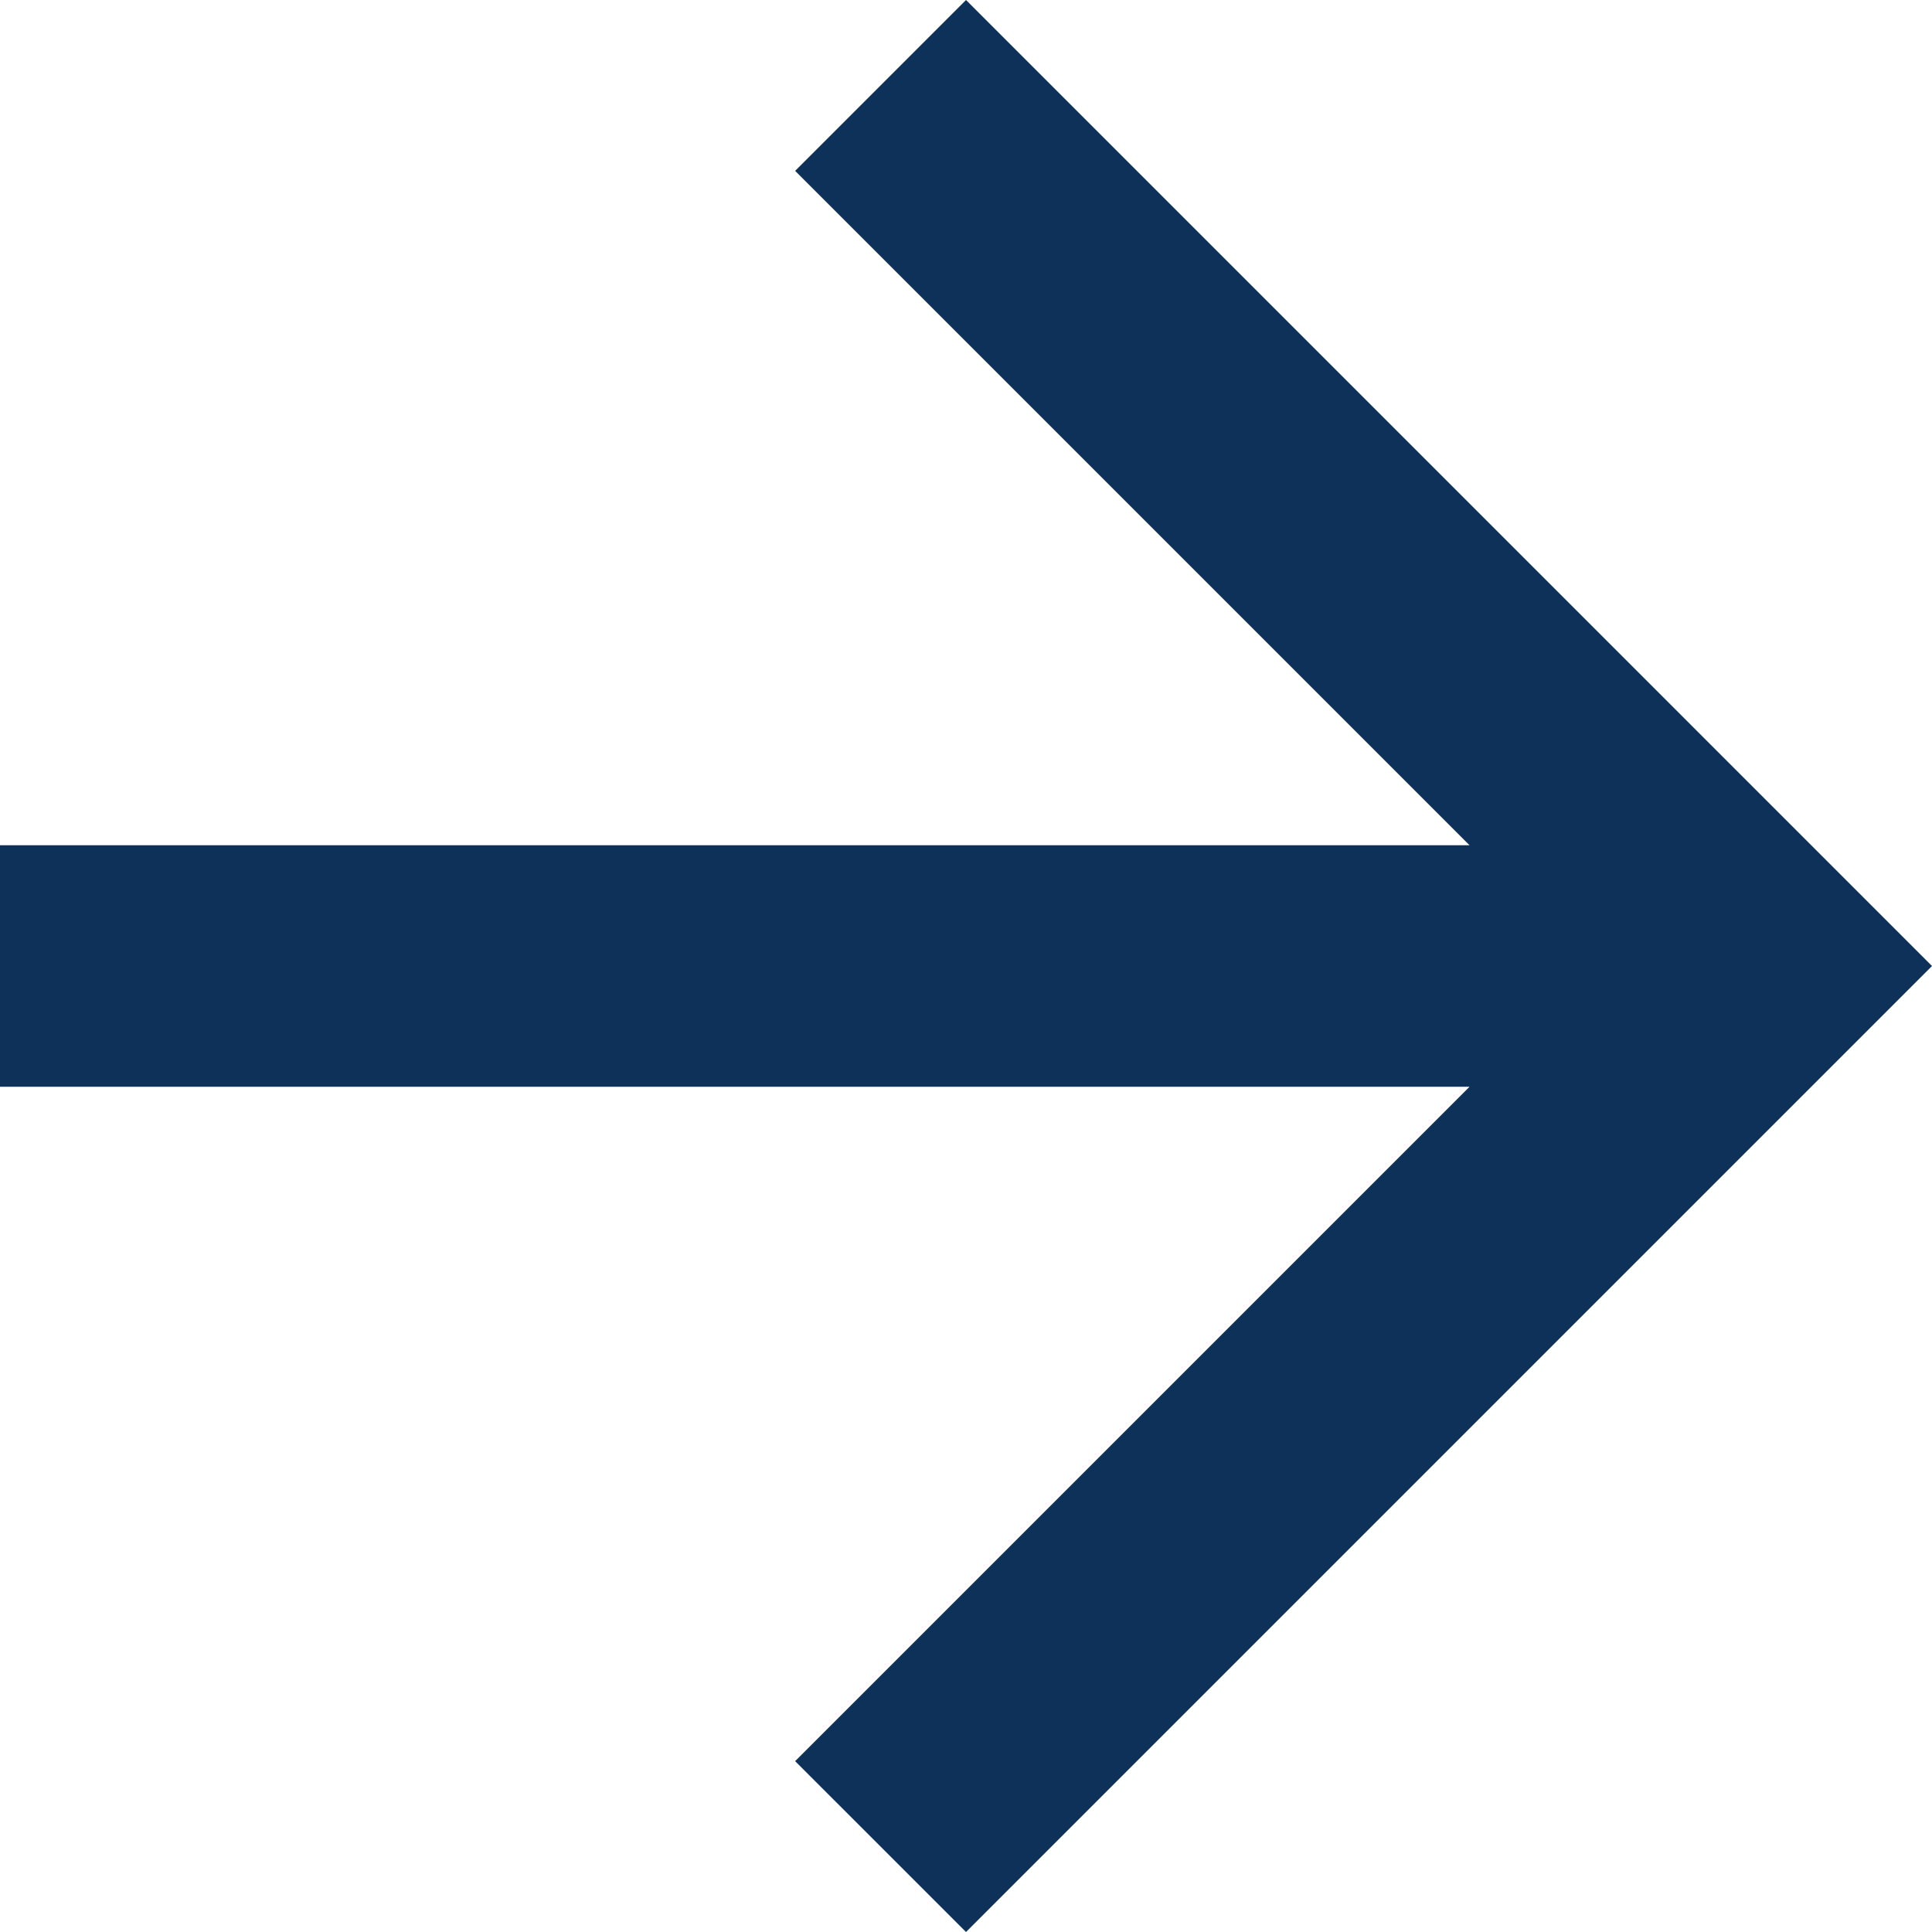
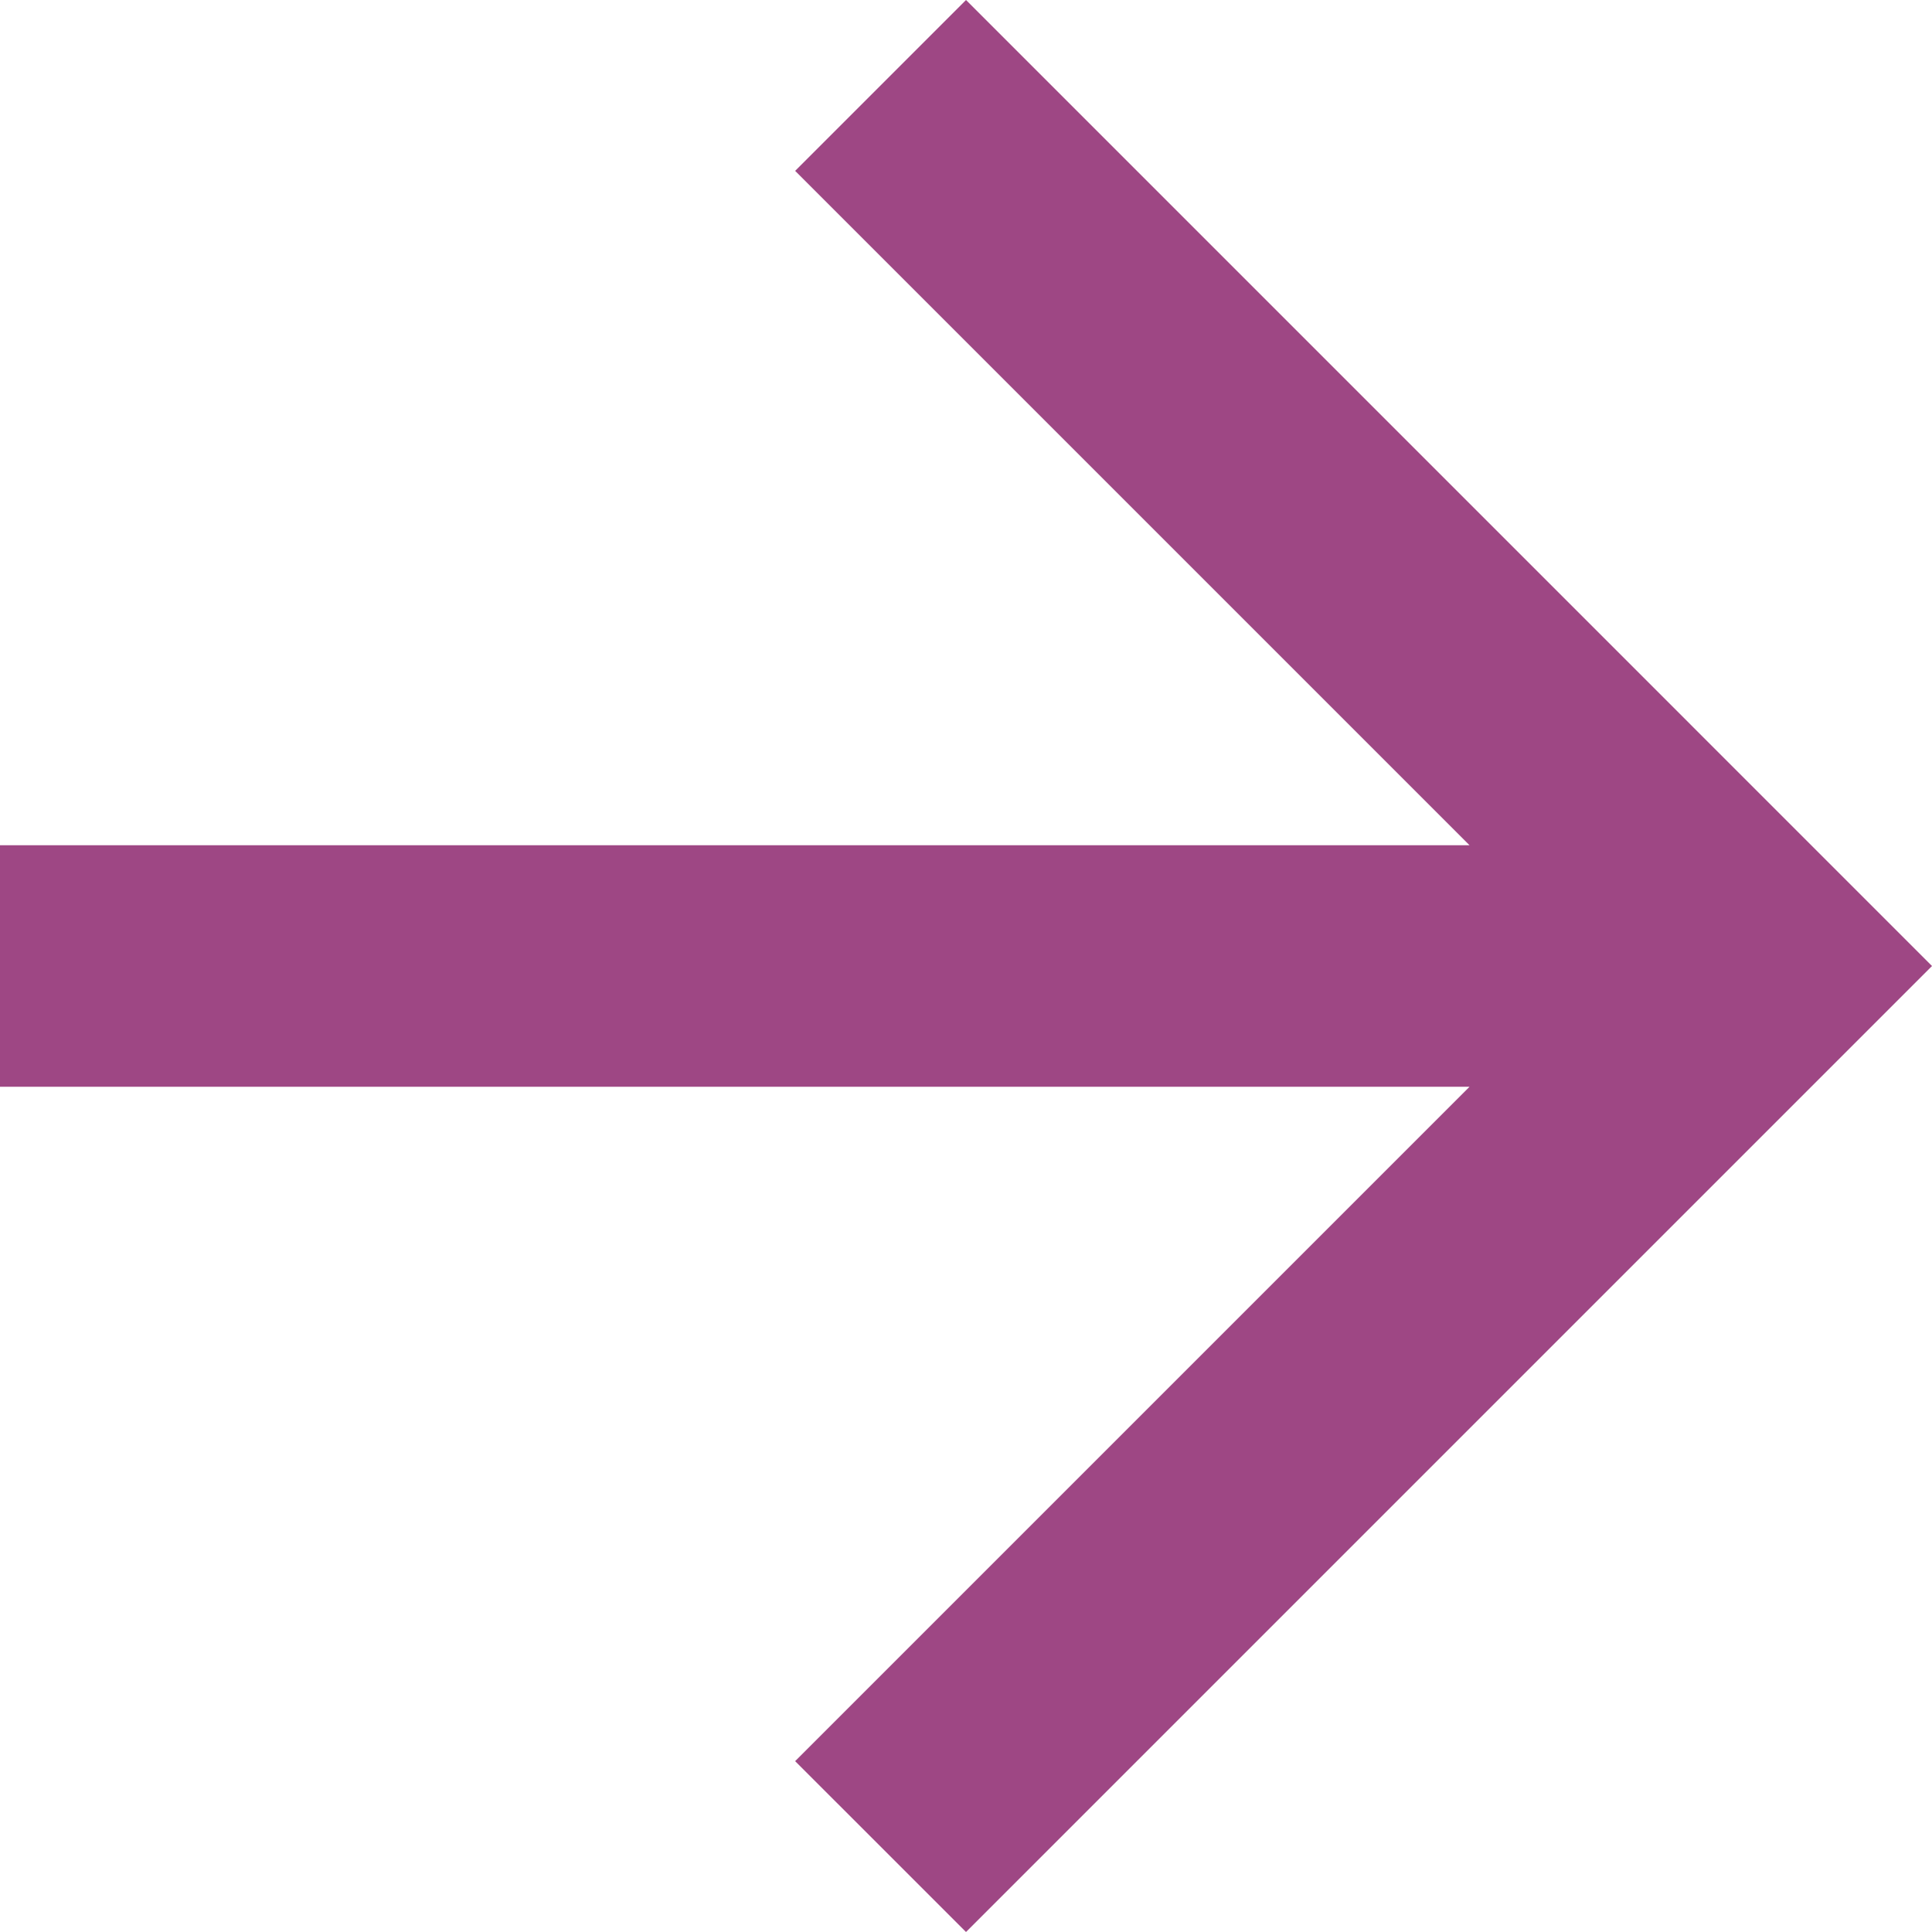
<svg xmlns="http://www.w3.org/2000/svg" version="1.1" id="Capa_1" x="0px" y="0px" viewBox="0 0 341.333 341.333" style="enable-background:new 0 0 341.333 341.333;" xml:space="preserve">
  <g>
    <g>
-       <polygon points="170.667,0 140.48,30.187 259.627,149.333 0,149.333 0,192 259.627,192 140.48,311.147 170.667,341.333     341.333,170.667   " fill="#0E315A" />
+       <polygon points="170.667,0 140.48,30.187 259.627,149.333 0,149.333 0,192 259.627,192 140.48,311.147 170.667,341.333     341.333,170.667   " fill="#9E4784" />
    </g>
  </g>
  <g>
</g>
  <g>
</g>
  <g>
</g>
  <g>
</g>
  <g>
</g>
  <g>
</g>
  <g>
</g>
  <g>
</g>
  <g>
</g>
  <g>
</g>
  <g>
</g>
  <g>
</g>
  <g>
</g>
  <g>
</g>
  <g>
</g>
</svg>
